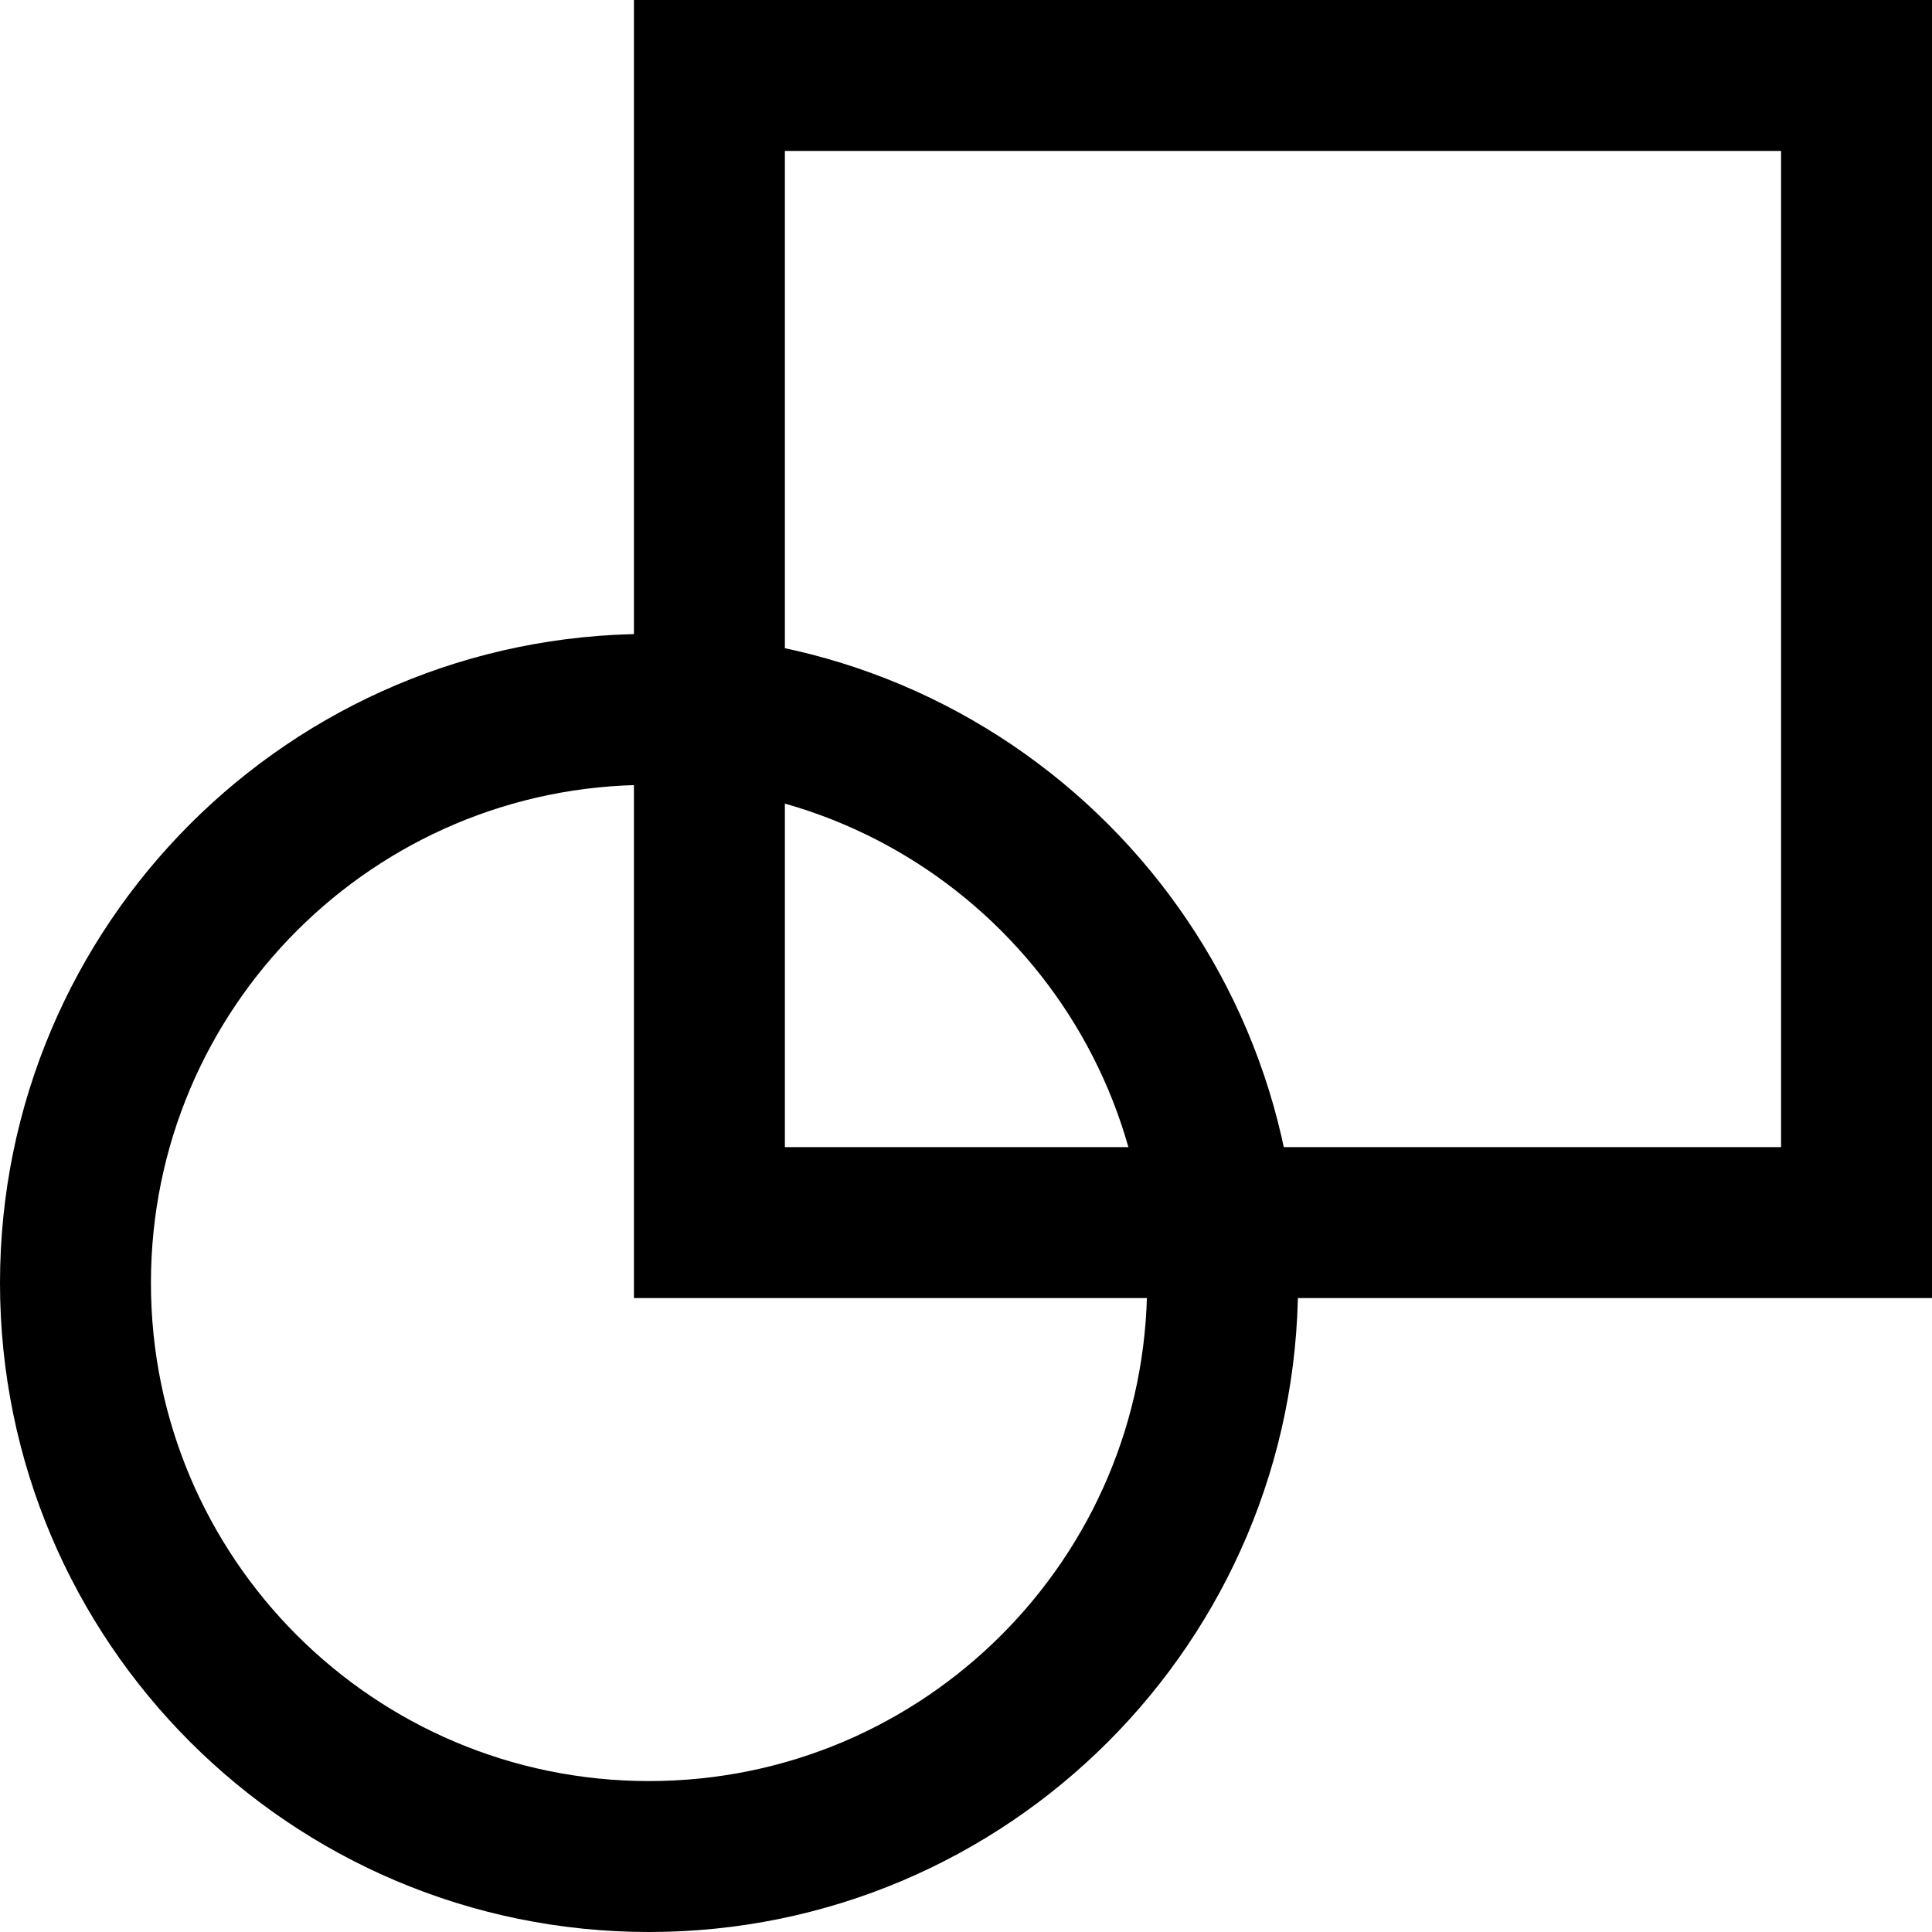
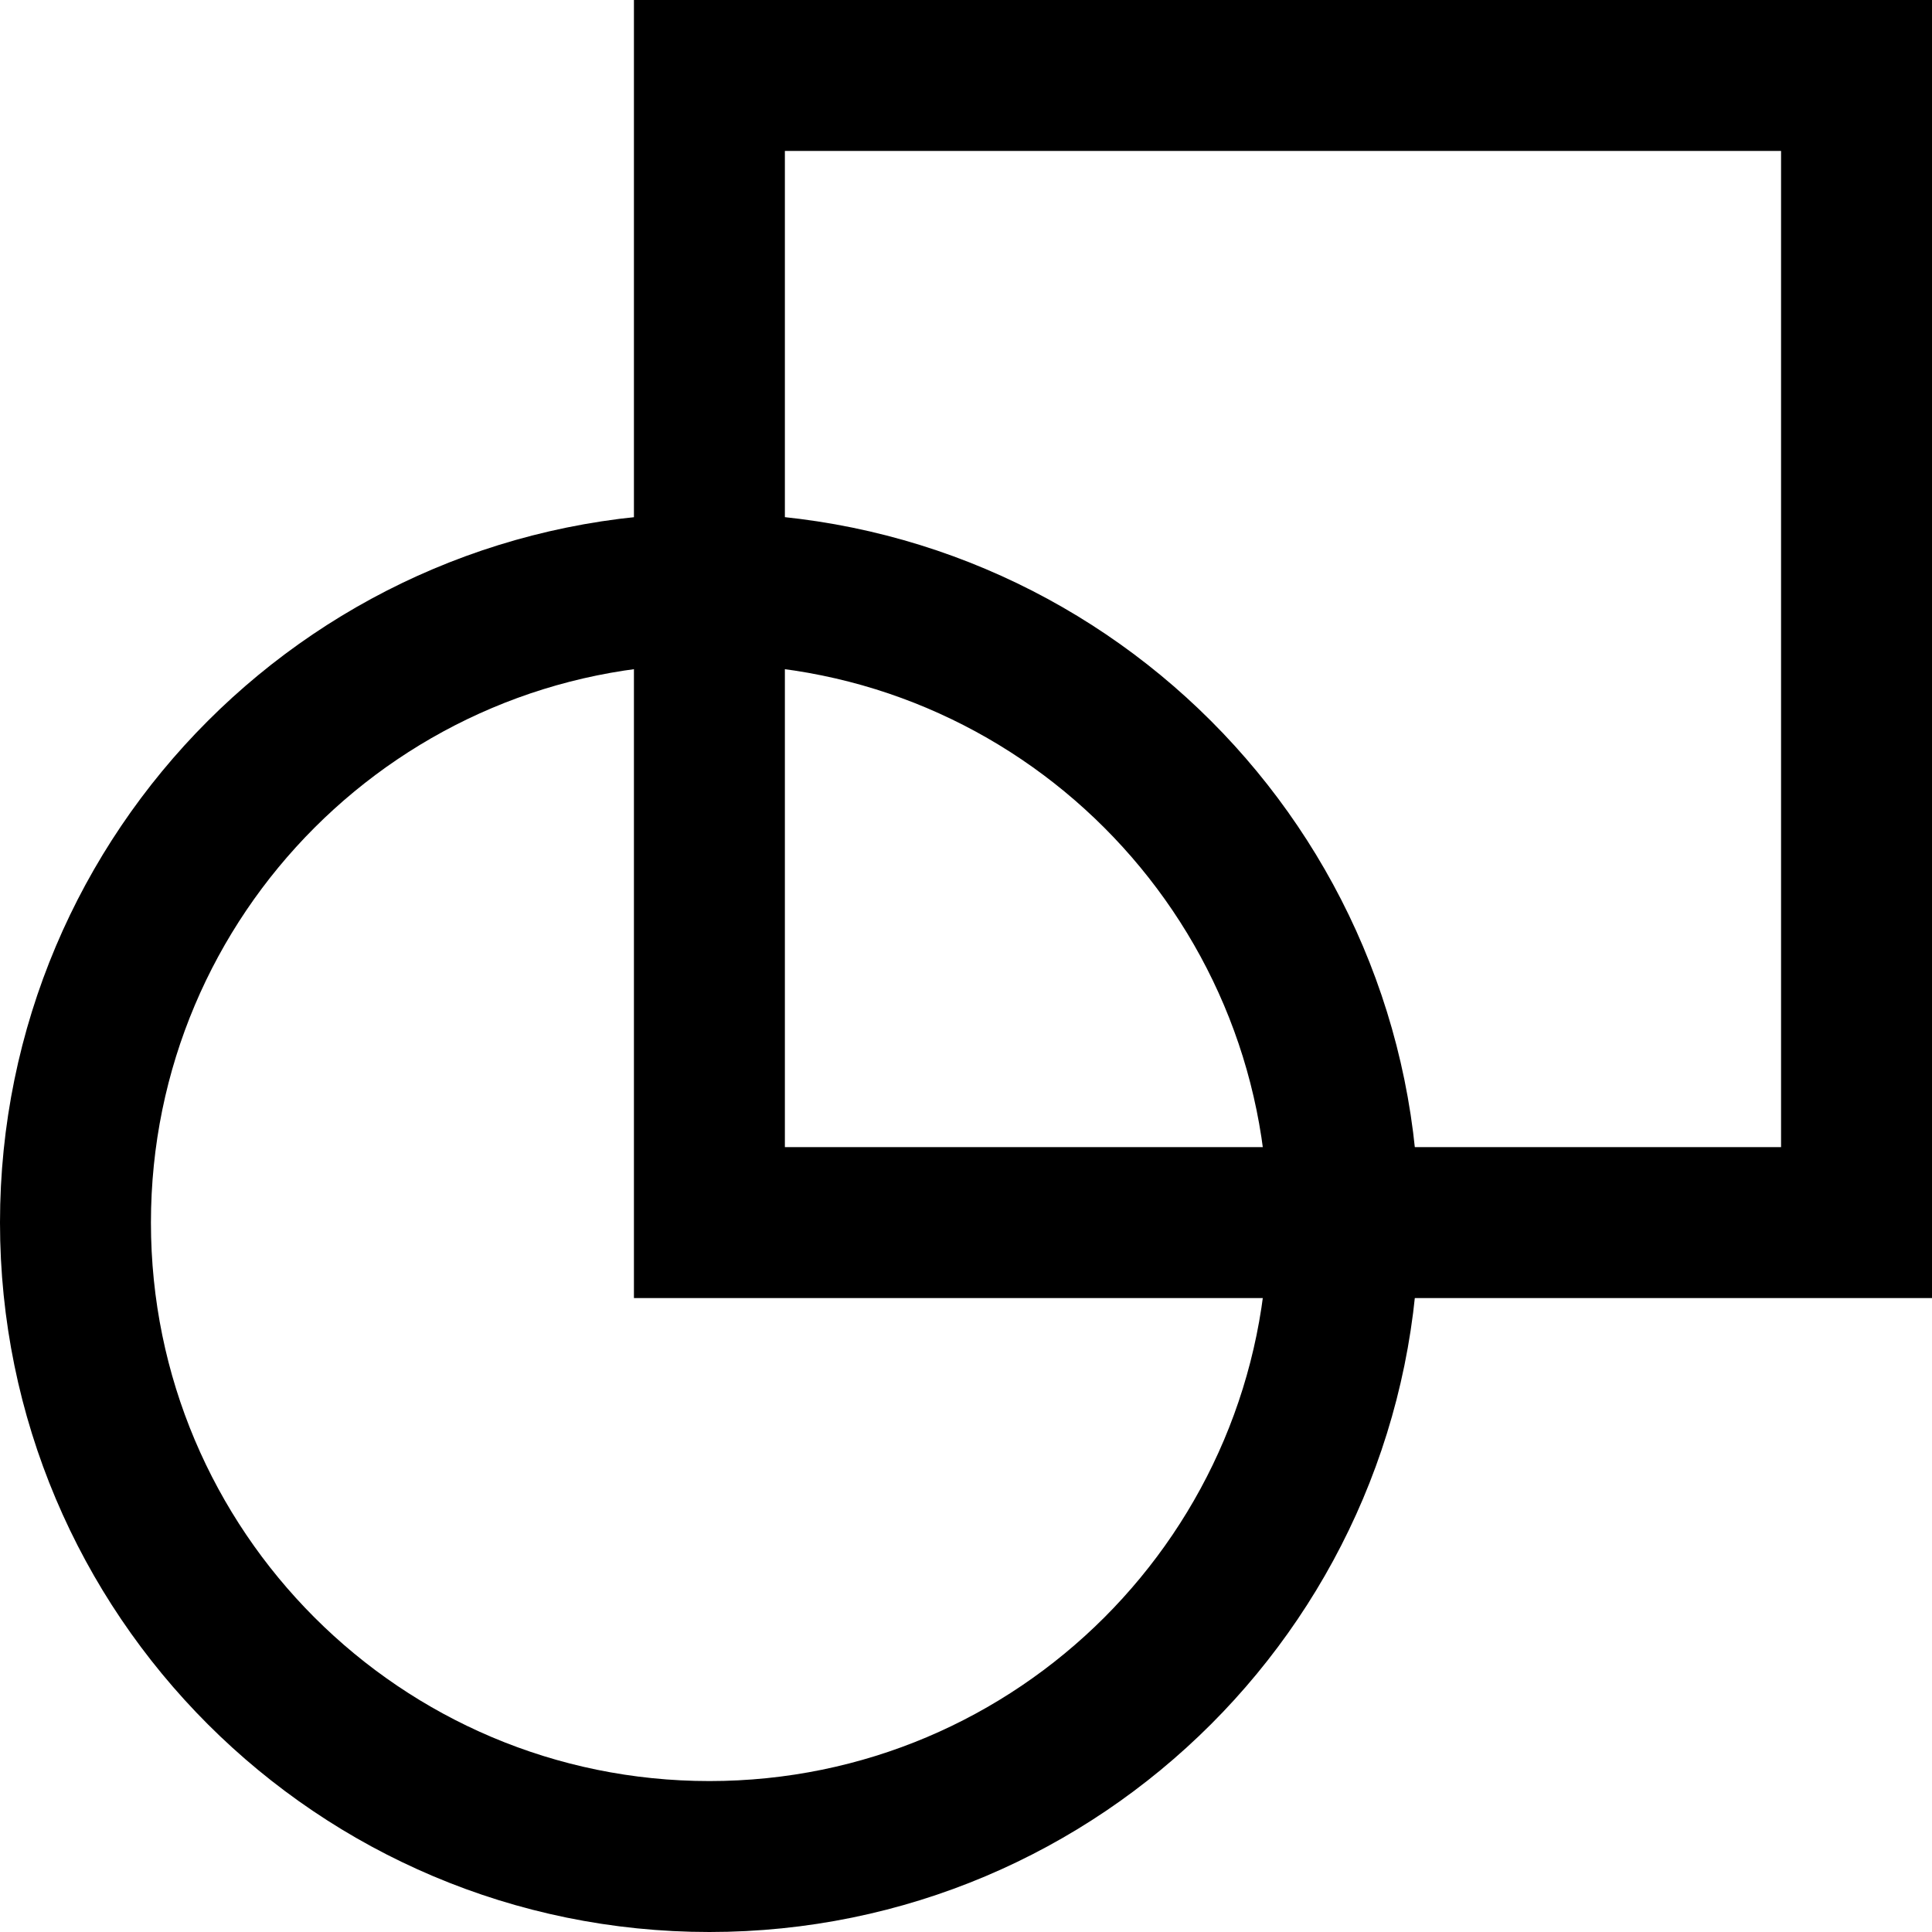
<svg xmlns="http://www.w3.org/2000/svg" width="64" height="64" viewBox="0 0 64 64" fill="none">
-   <circle cx="21.5" cy="42.5" r="19" stroke="black" stroke-width="5" />
+   <circle cx="23.5" cy="40.5" r="21" stroke="black" stroke-width="5" />
  <rect x="23.5" y="2.5" width="38" height="38" stroke="black" stroke-width="5" />
</svg>
